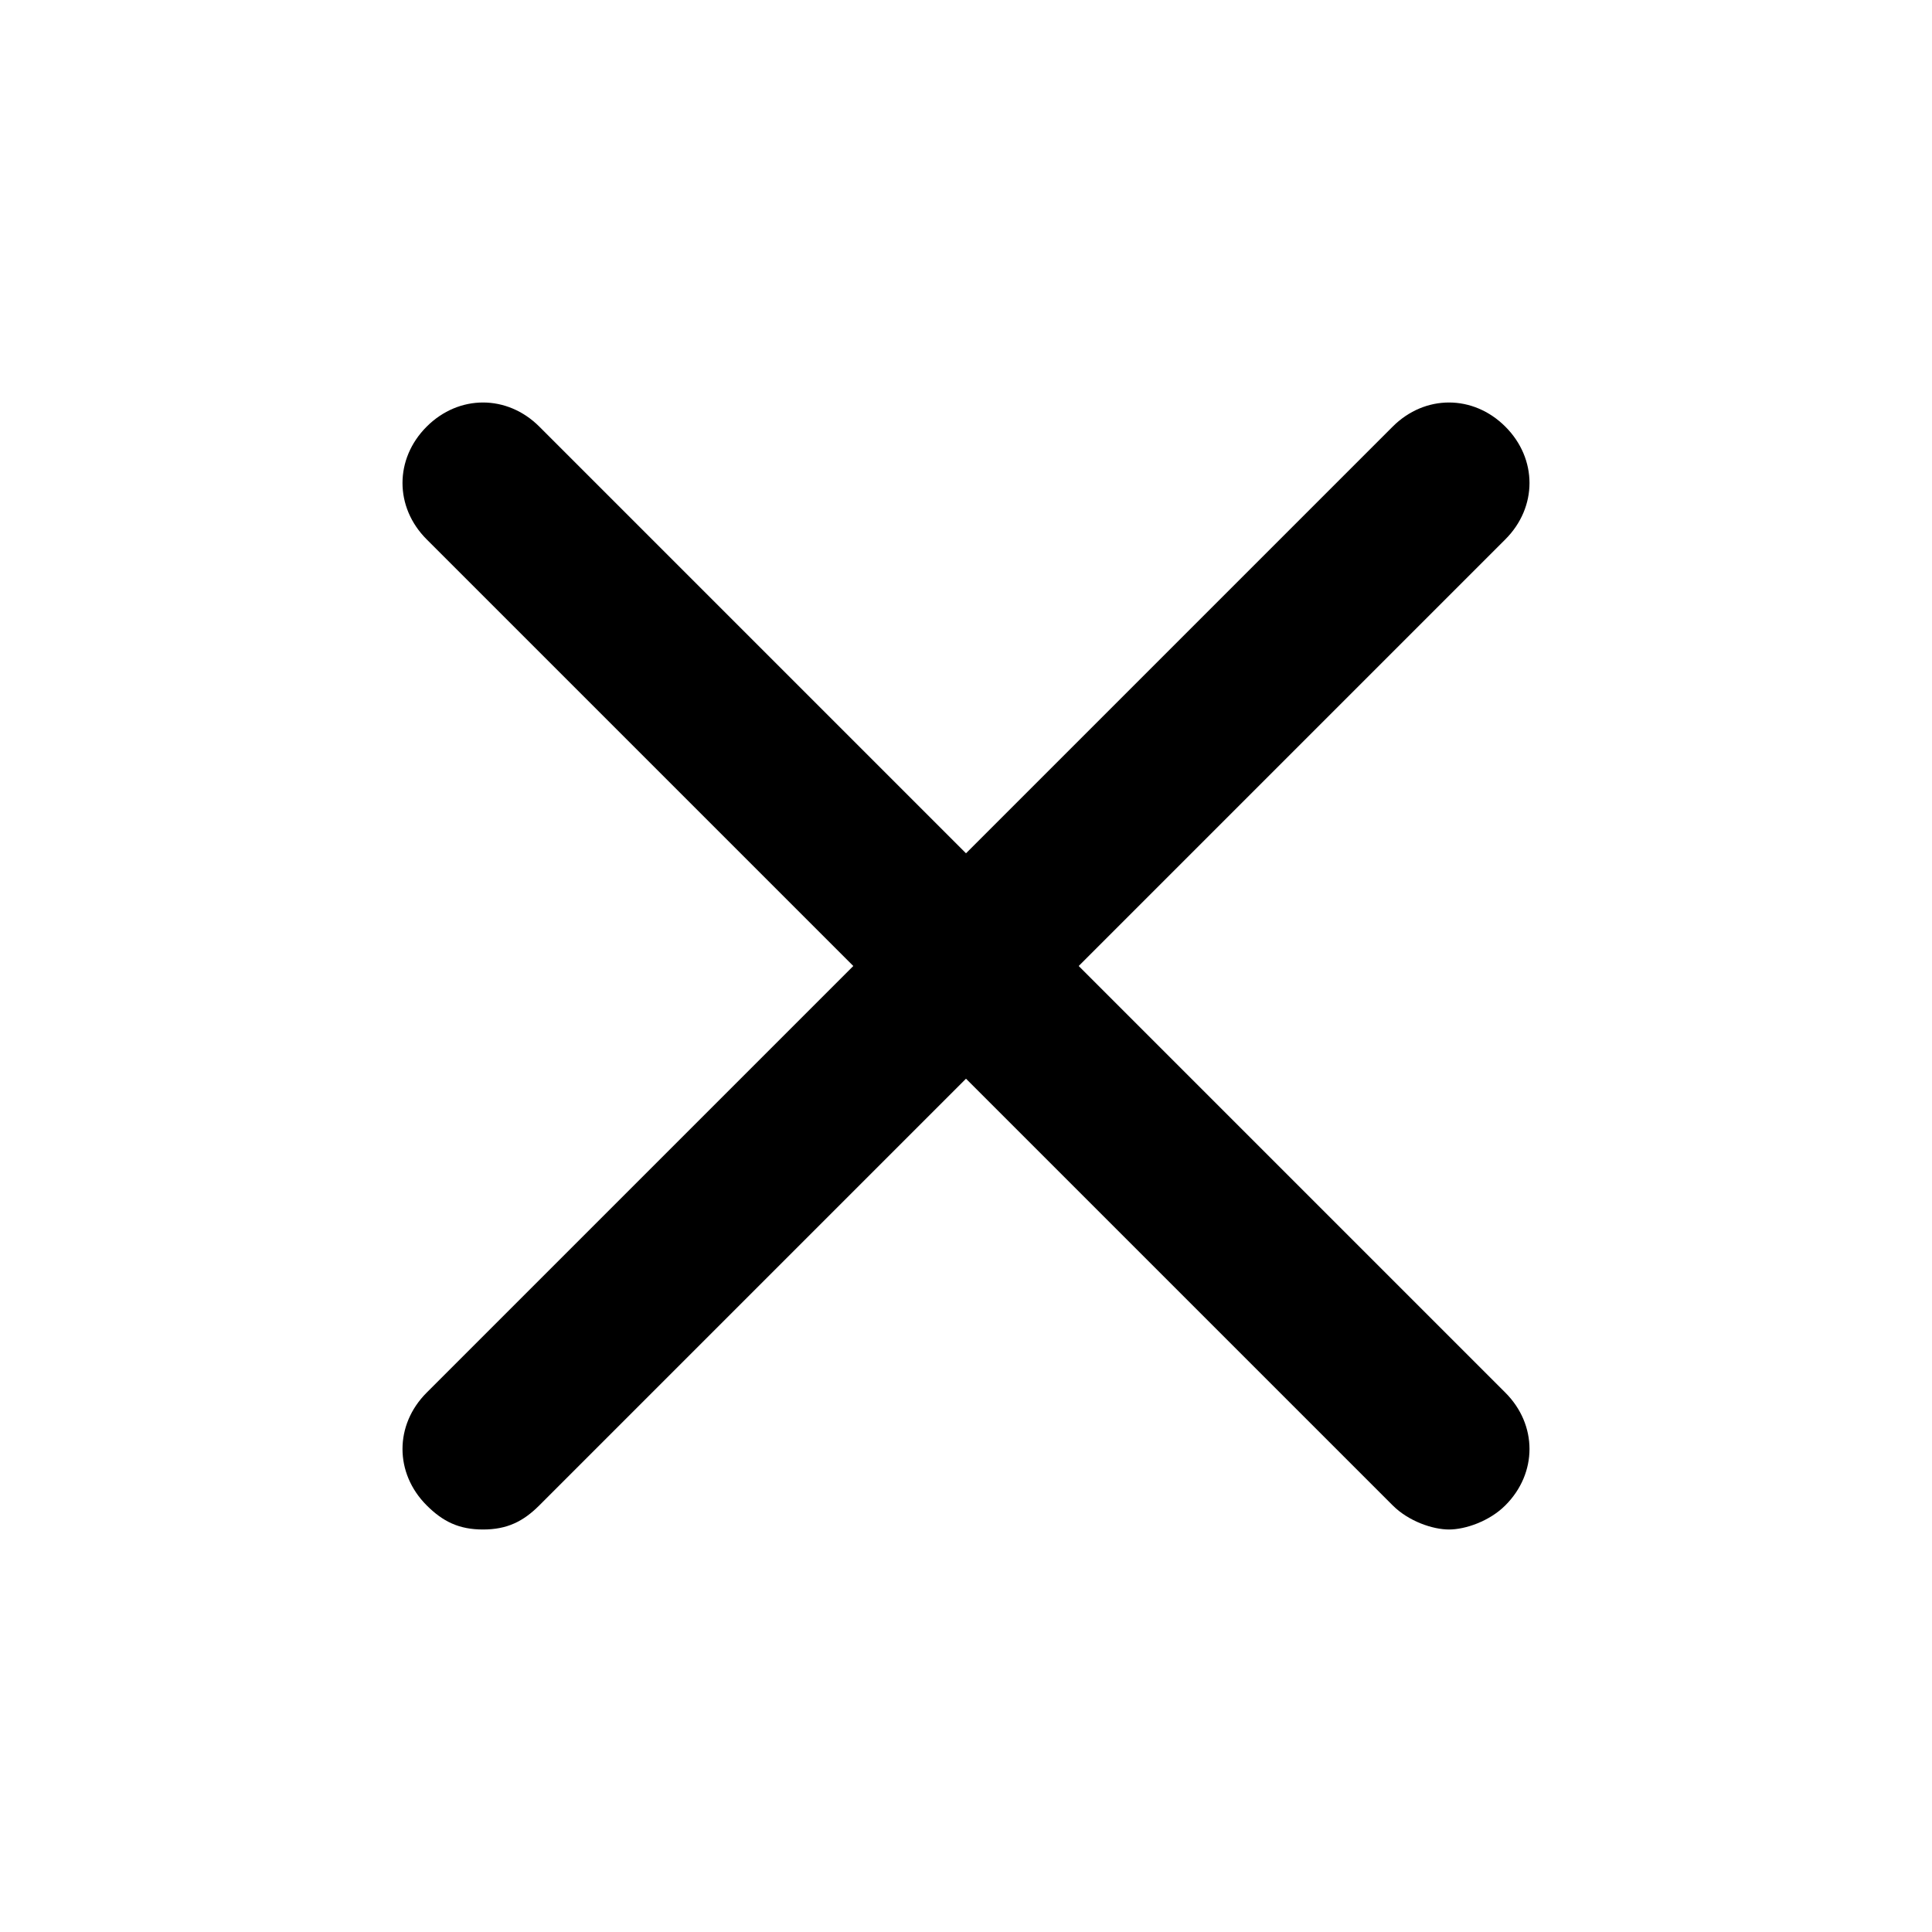
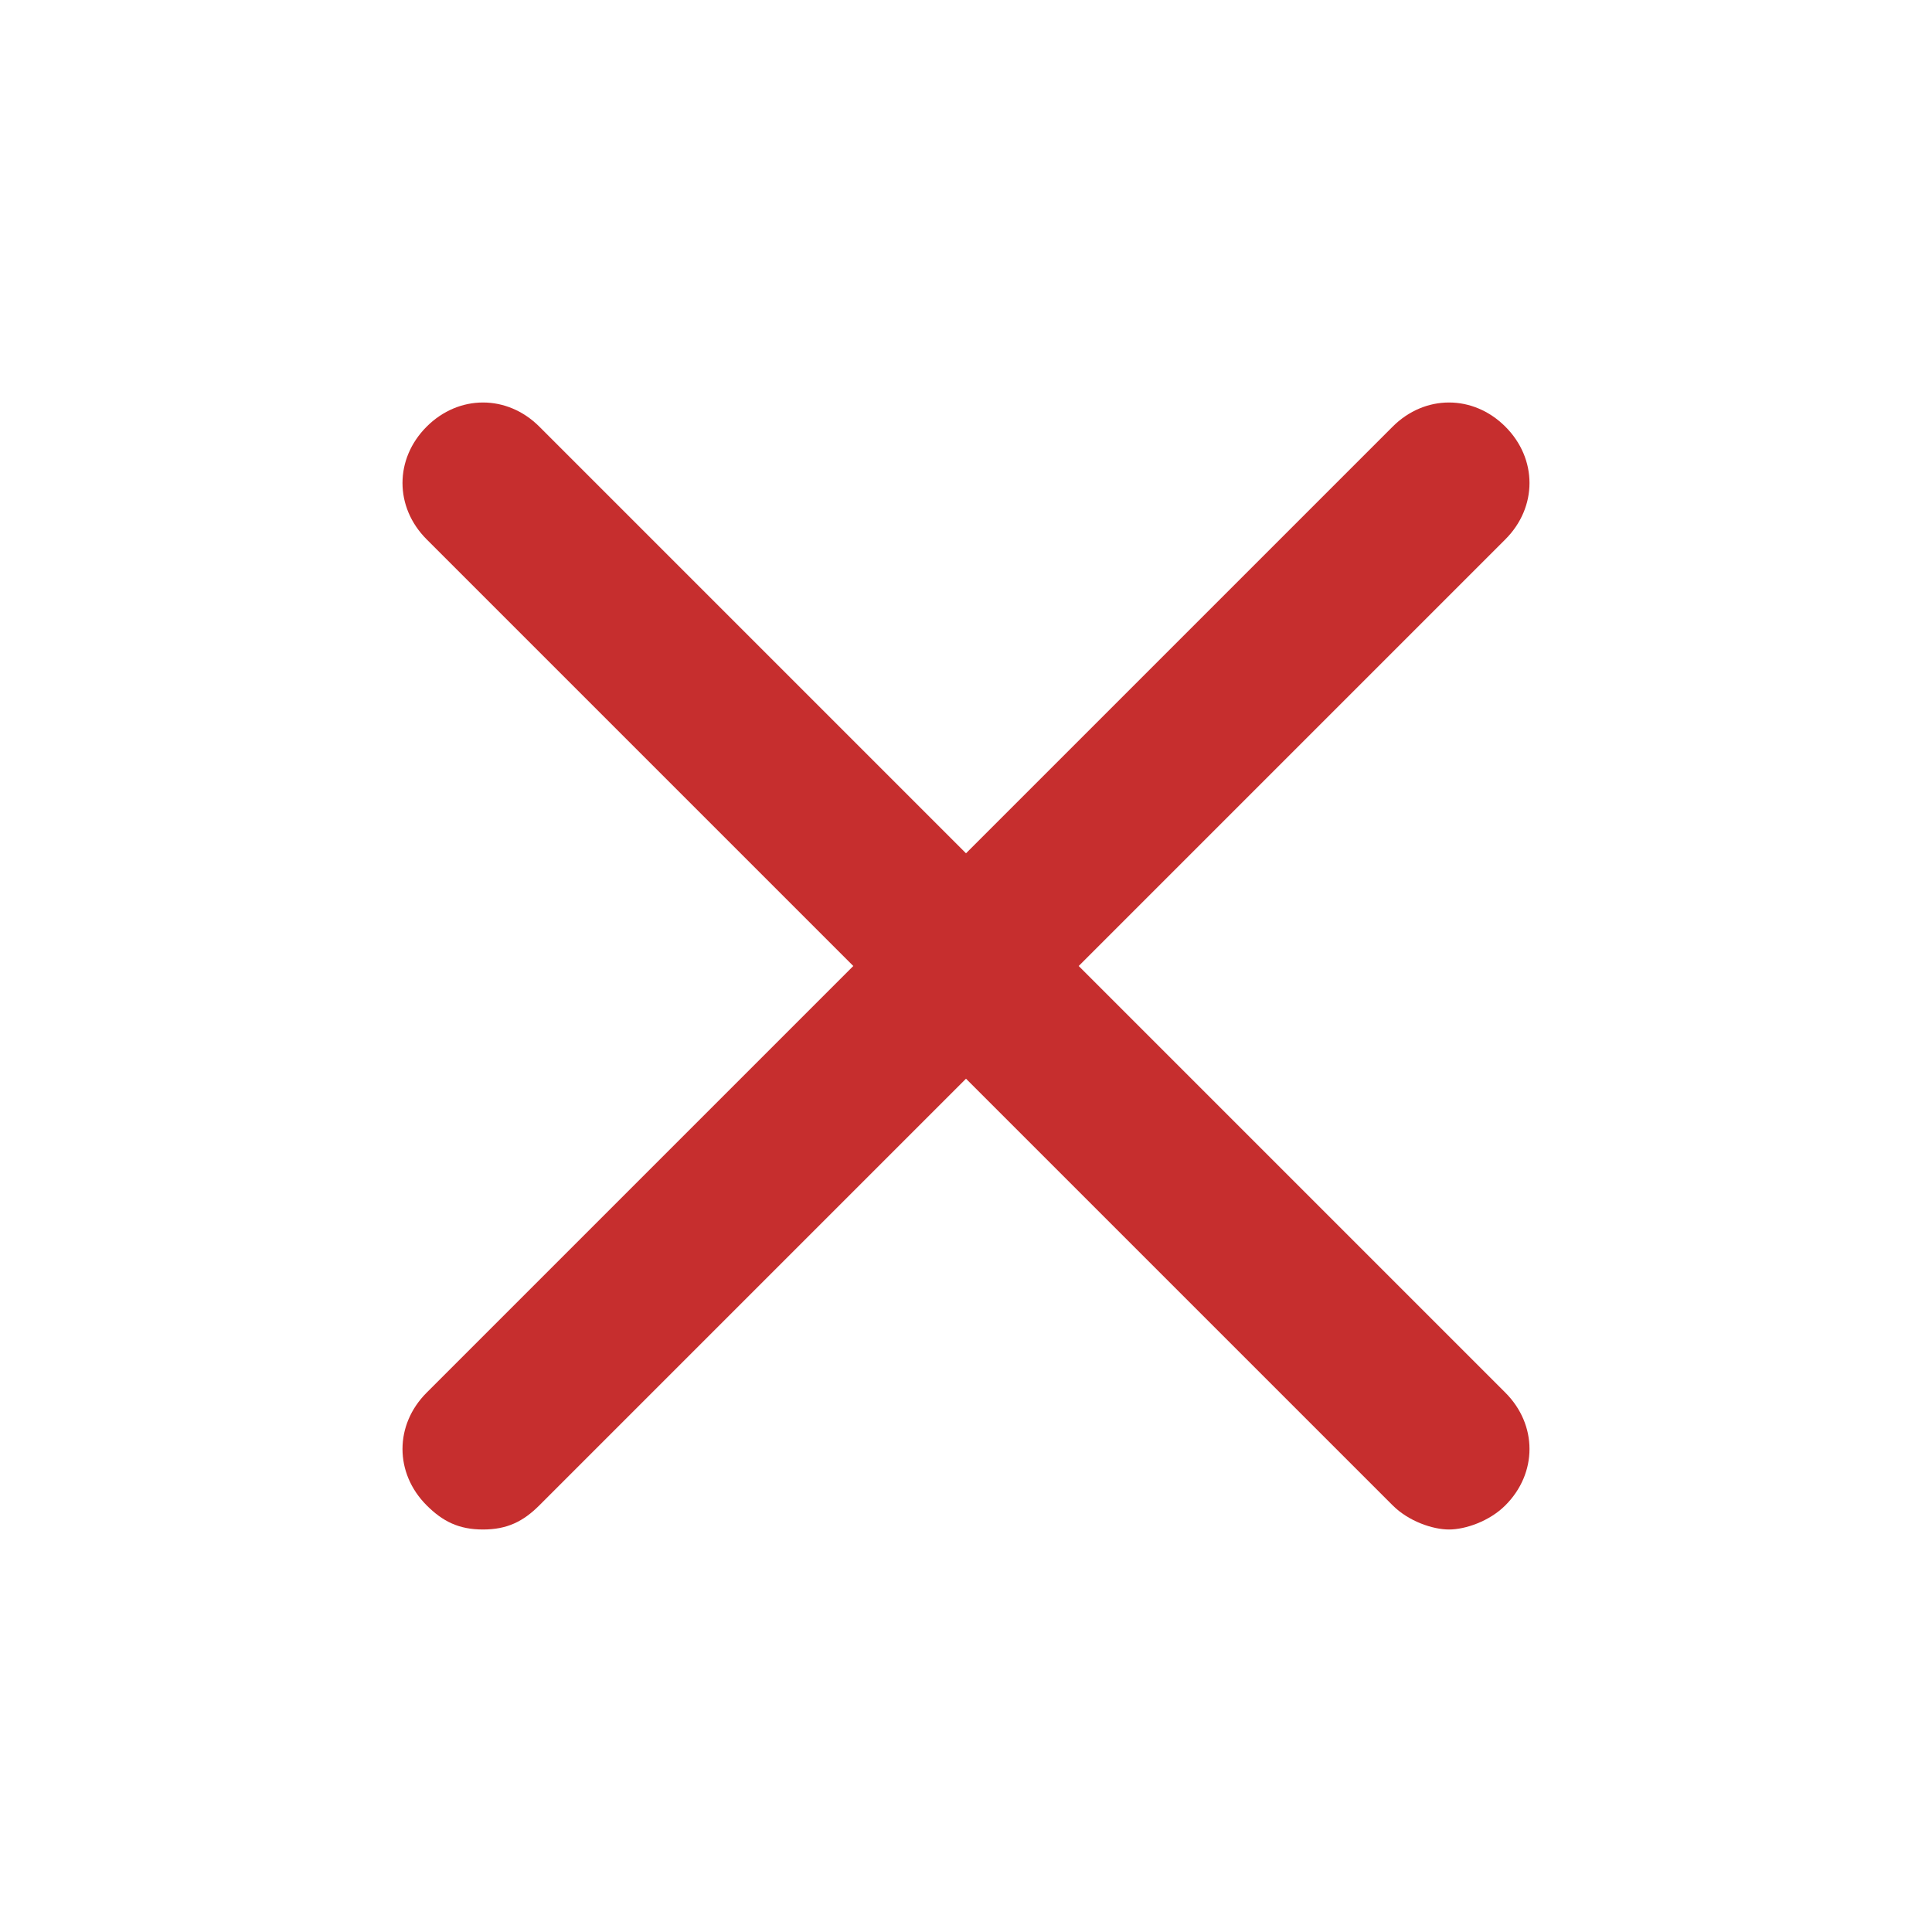
- <svg xmlns="http://www.w3.org/2000/svg" style="enable-background:new 0 0 24 24;" version="1.1" viewBox="0 0 24 24" xml:space="preserve">
+ <svg xmlns="http://www.w3.org/2000/svg" style="enable-background:new 0 0 24 24;fill:#c62e2e" version="1.1" viewBox="0 0 24 24" xml:space="preserve">
  <style type="text/css">
	.st0{opacity:0.2;fill:none;stroke:#000000;stroke-width:5.000000e-02;stroke-miterlimit:10;}
</style>
  <g id="grid_system" />
  <g id="_icons">
    <path d="M5.3,18.7C5.5,18.9,5.7,19,6,19s0.5-0.1,0.7-0.3l5.3-5.3l5.3,5.3c0.2,0.2,0.5,0.3,0.7,0.3s0.5-0.1,0.7-0.3   c0.4-0.4,0.4-1,0-1.4L13.4,12l5.3-5.3c0.4-0.4,0.4-1,0-1.4s-1-0.4-1.4,0L12,10.6L6.7,5.3c-0.4-0.4-1-0.4-1.4,0s-0.4,1,0,1.4   l5.3,5.3l-5.3,5.3C4.9,17.7,4.9,18.3,5.3,18.7z" />
  </g>
</svg>
